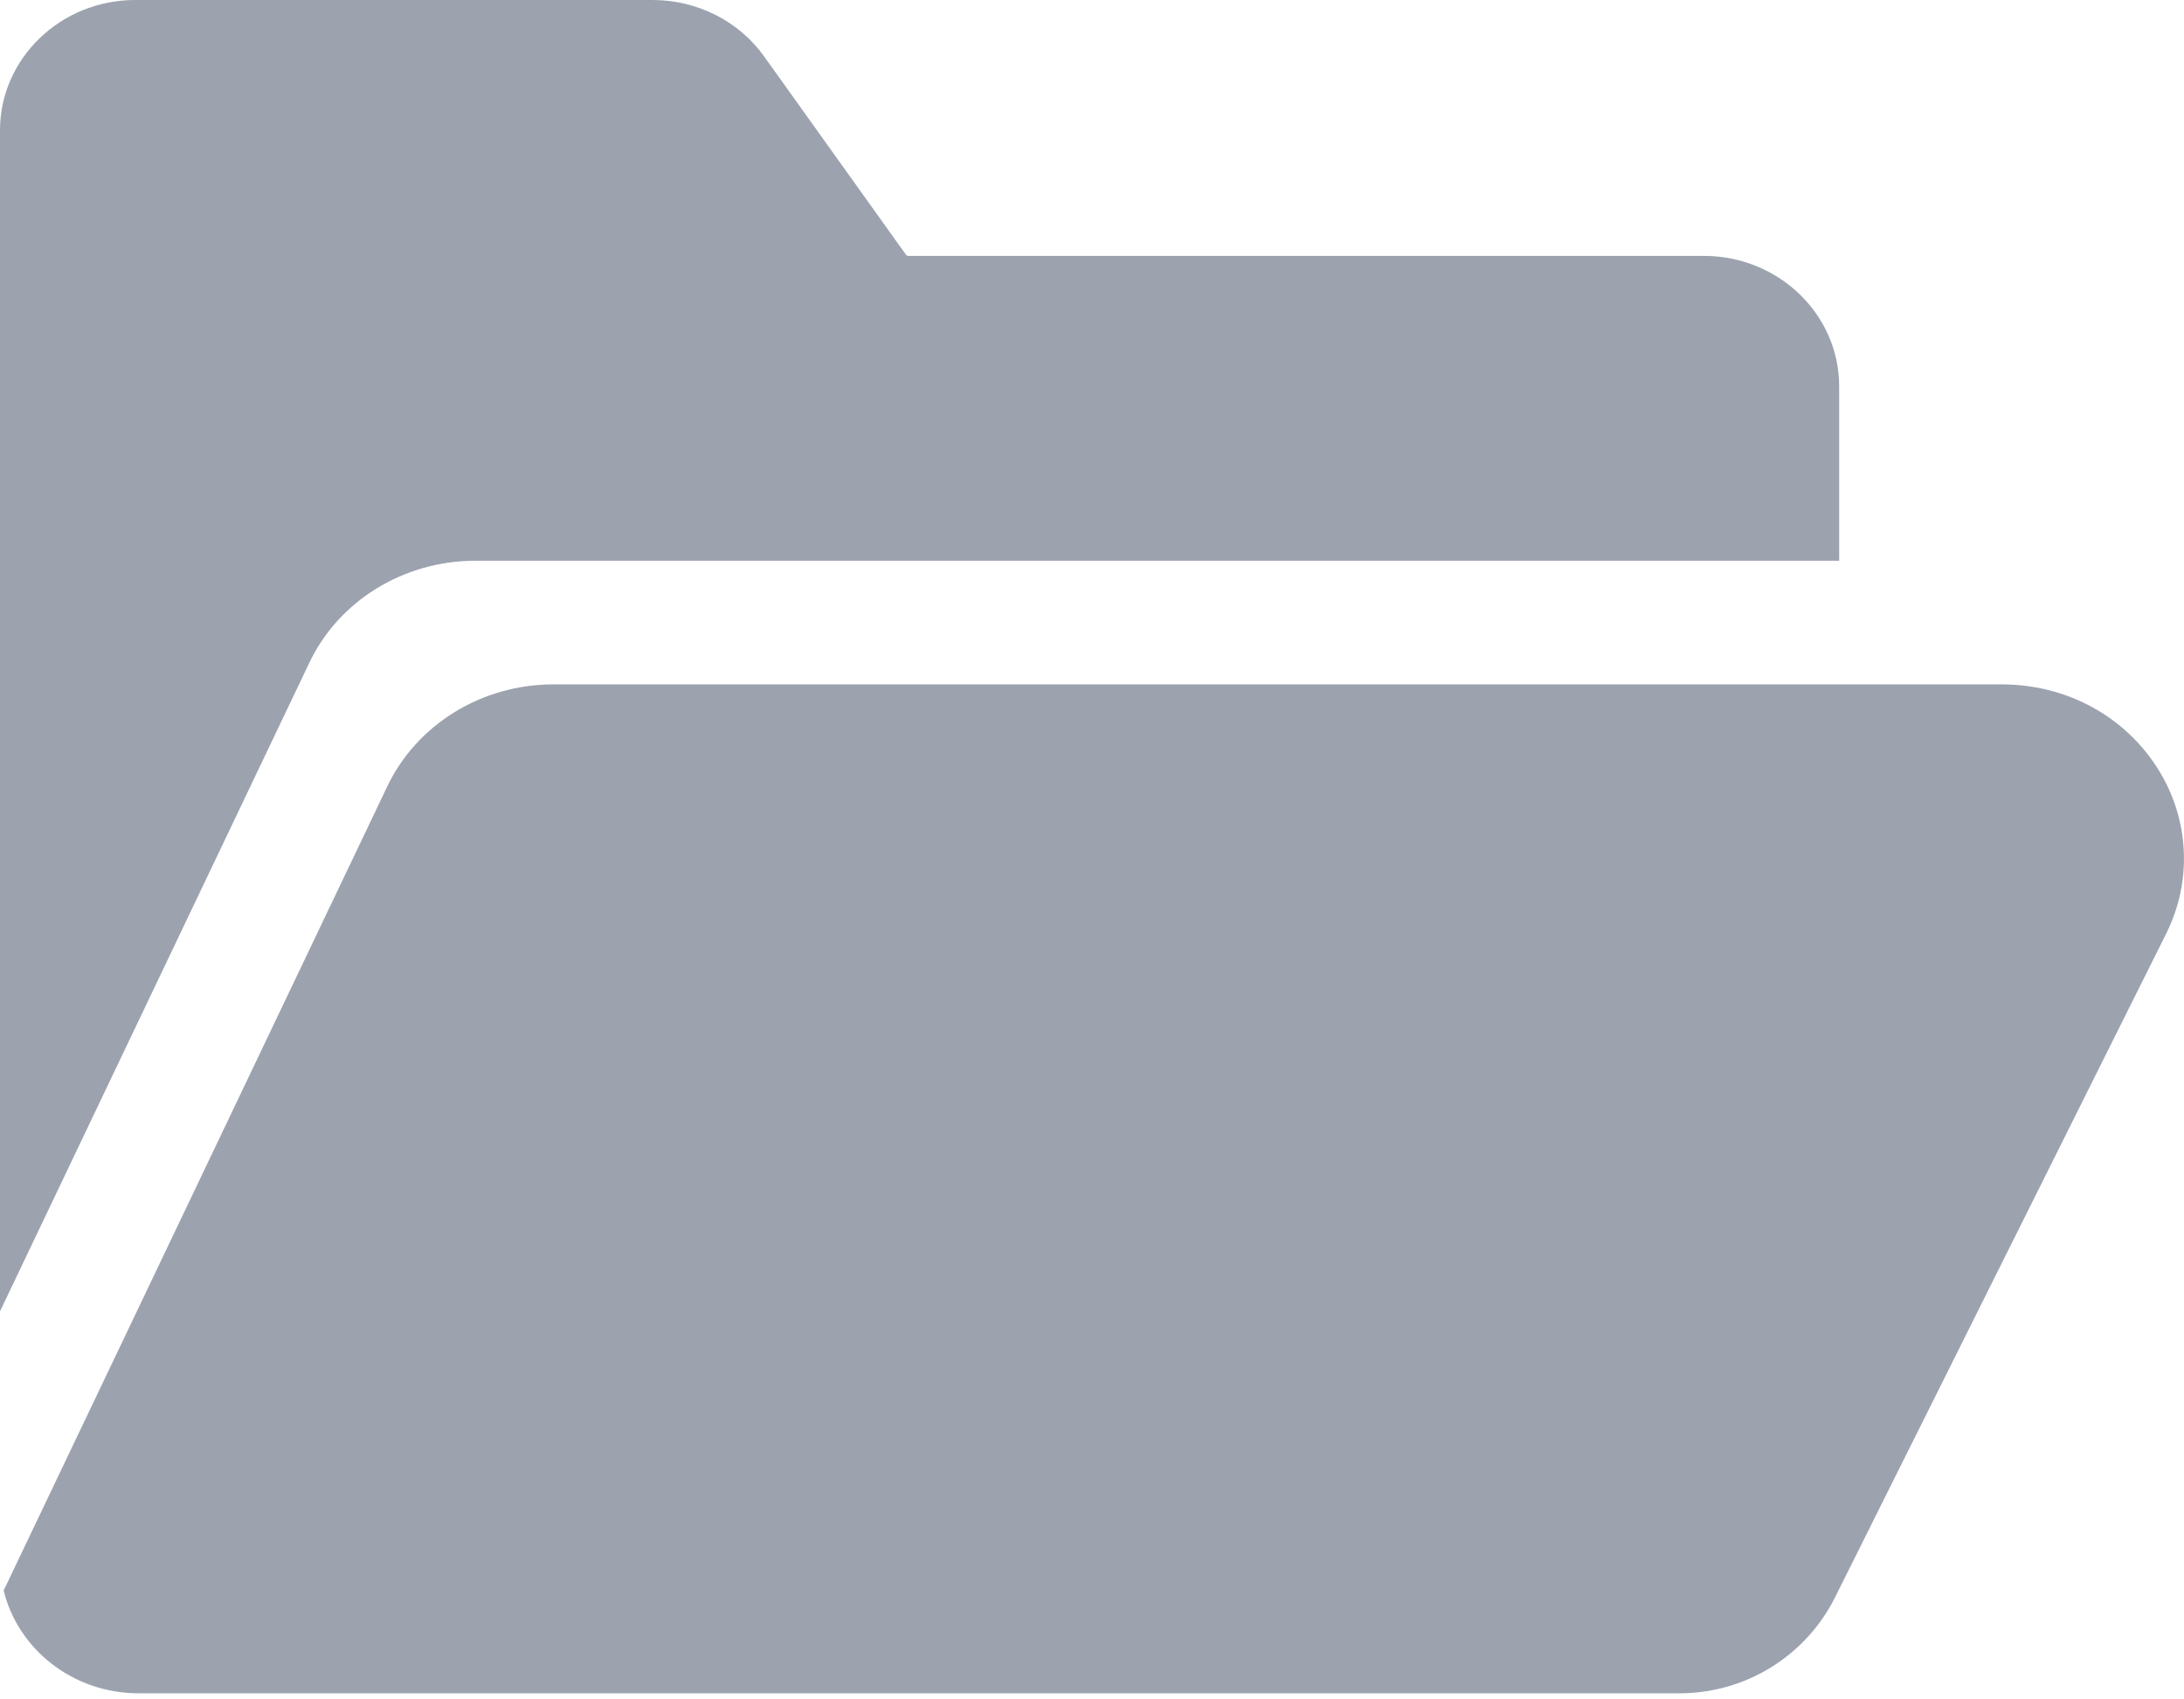
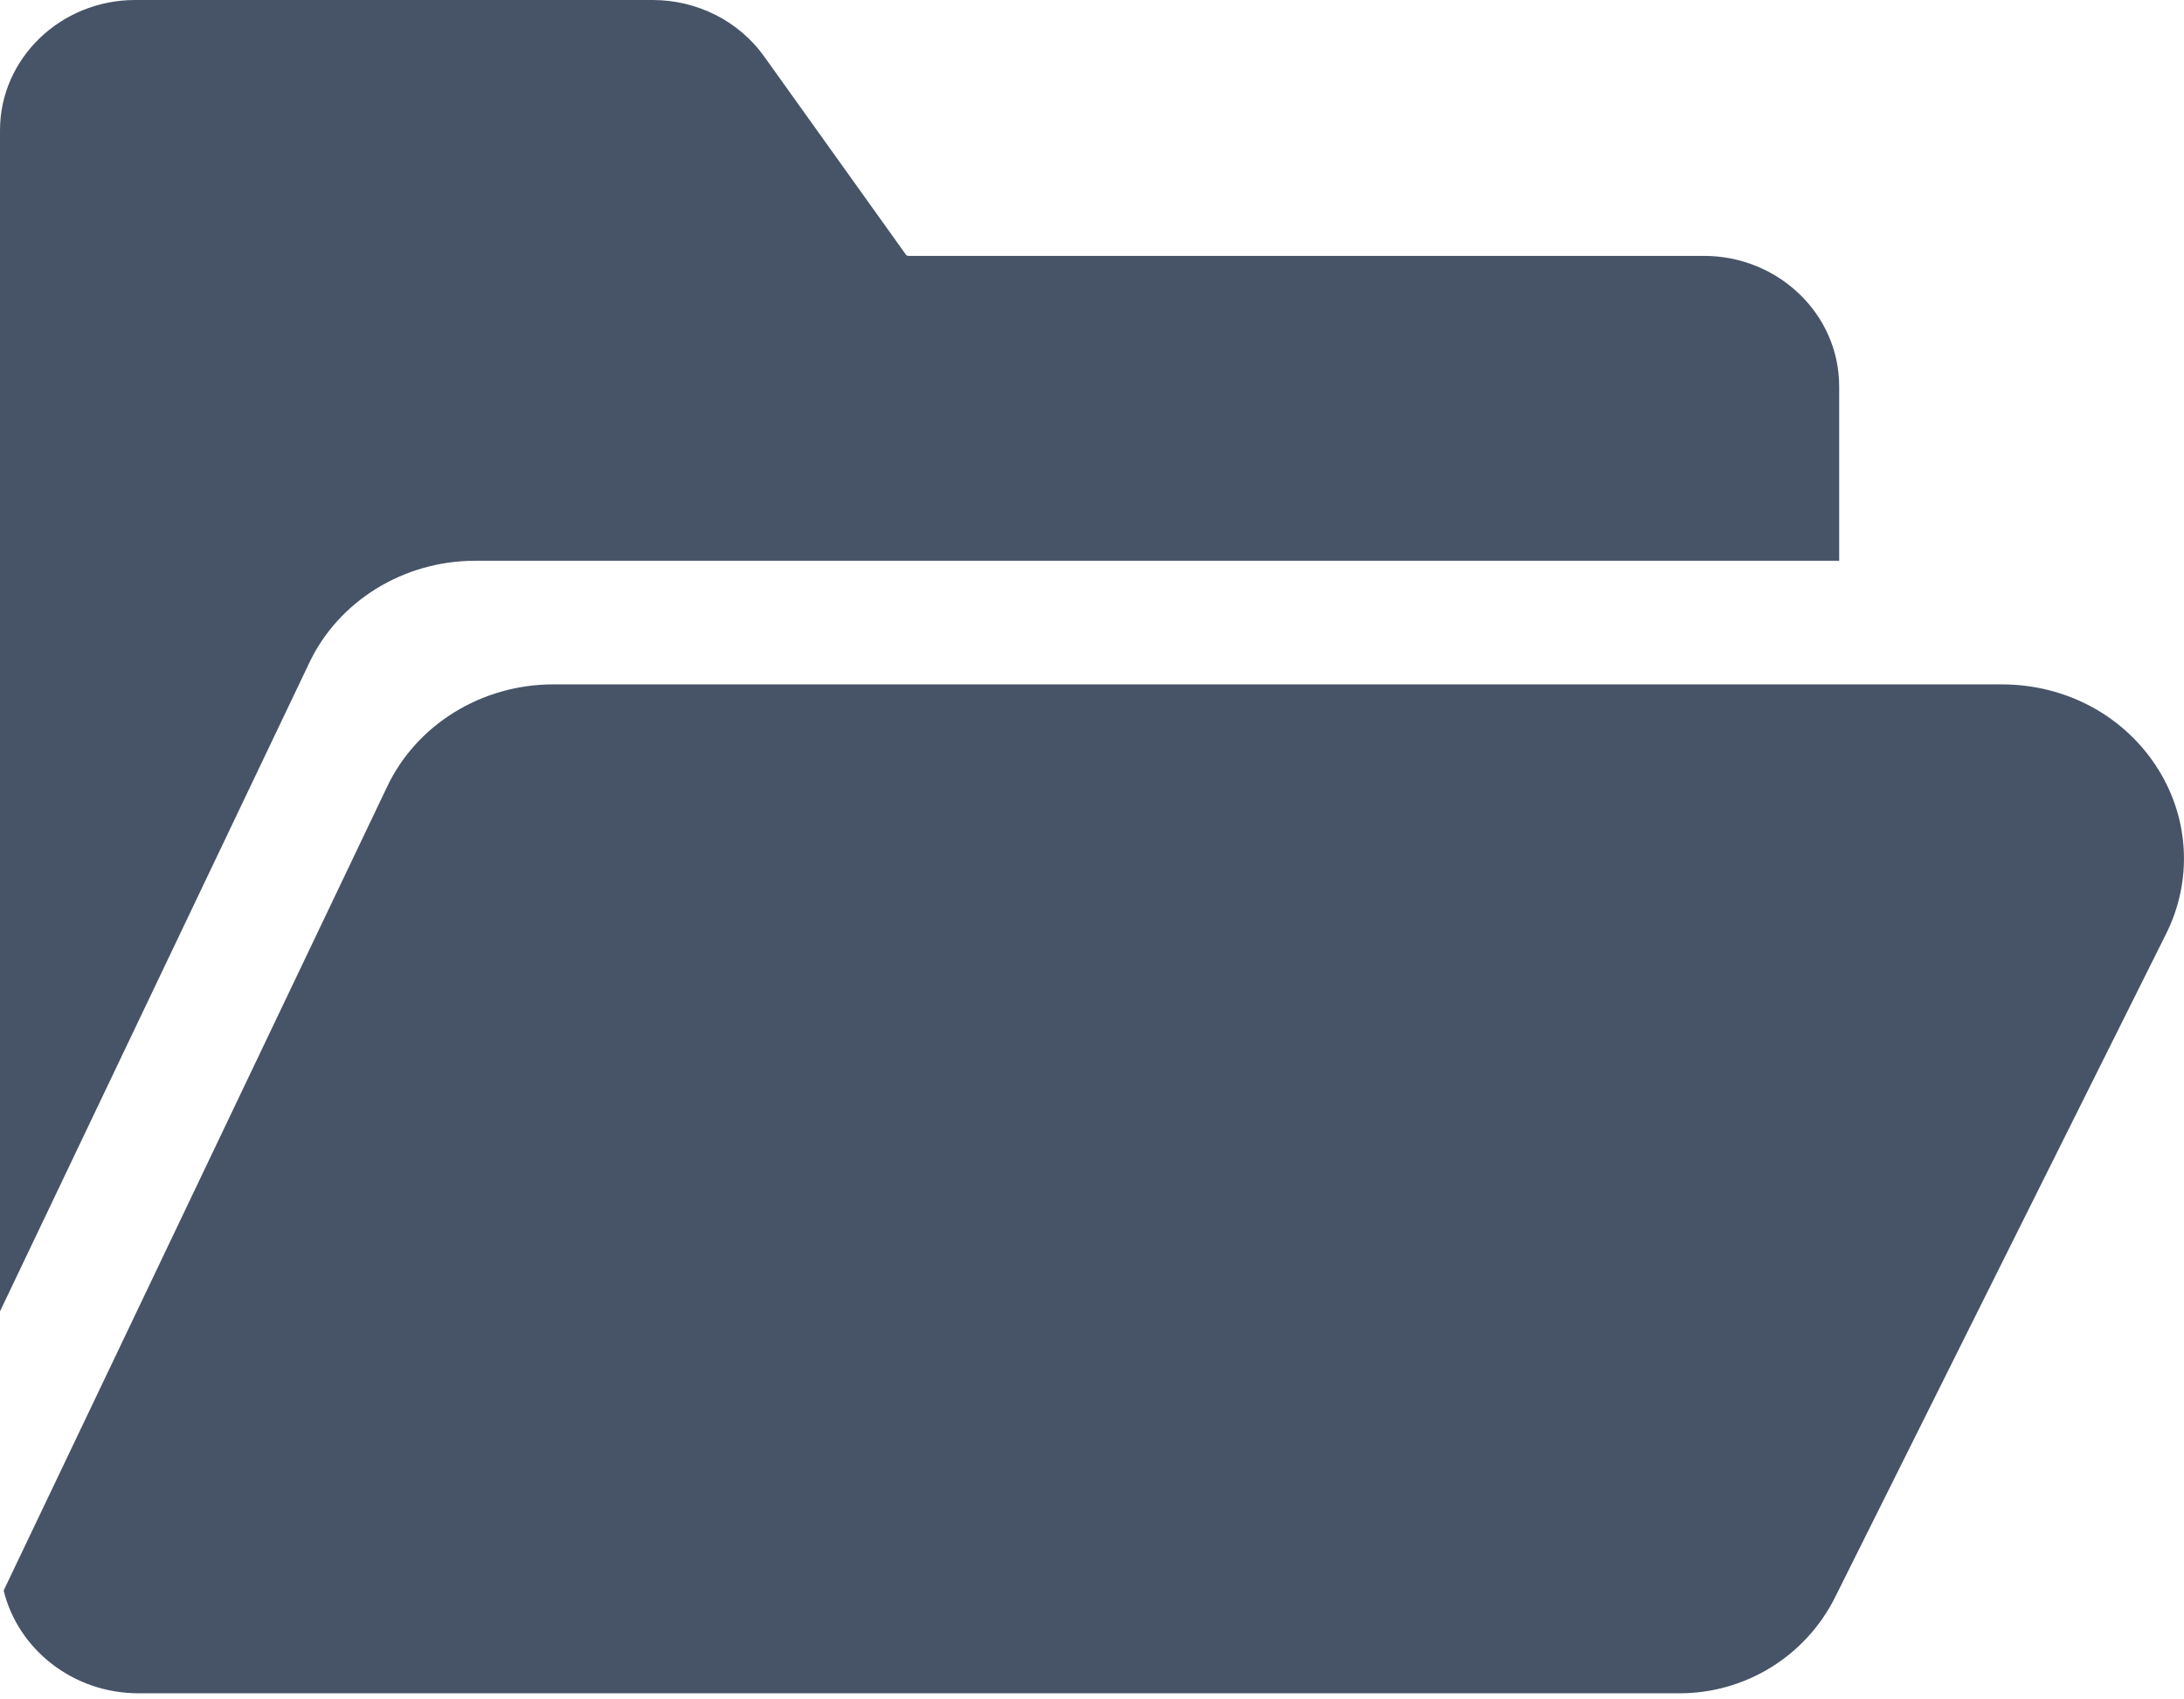
<svg xmlns="http://www.w3.org/2000/svg" width="18" height="14" viewBox="0 0 18 14" fill="none">
-   <path d="M16.497 5.641C17.033 5.641 17.516 5.904 17.79 6.345C18.045 6.757 18.069 7.261 17.854 7.694L15.125 13.164C14.883 13.65 14.386 13.957 13.843 13.957H1.142C0.602 13.957 0.149 13.595 0.03 13.11L3.188 6.49C3.43 5.974 3.968 5.641 4.56 5.641H16.497ZM5.379 0C5.745 0 6.089 0.173 6.297 0.464L7.47 2.104C7.472 2.106 7.48 2.109 7.489 2.109H14.044C14.658 2.11 15.158 2.591 15.158 3.184V4.622H3.917C3.325 4.622 2.786 4.955 2.545 5.472L0 10.809V1.074C0 0.482 0.5 0 1.114 0H5.379Z" fill="#9CA3AF" />
+   <path d="M16.497 5.641C17.033 5.641 17.516 5.904 17.79 6.345C18.045 6.757 18.069 7.261 17.854 7.694L15.125 13.164C14.883 13.65 14.386 13.957 13.843 13.957H1.142C0.602 13.957 0.149 13.595 0.03 13.11L3.188 6.49C3.43 5.974 3.968 5.641 4.56 5.641H16.497ZM5.379 0C5.745 0 6.089 0.173 6.297 0.464L7.47 2.104C7.472 2.106 7.48 2.109 7.489 2.109H14.044C14.658 2.11 15.158 2.591 15.158 3.184V4.622H3.917C3.325 4.622 2.786 4.955 2.545 5.472L0 10.809V1.074C0 0.482 0.5 0 1.114 0H5.379Z" fill="#475467" />
</svg>
